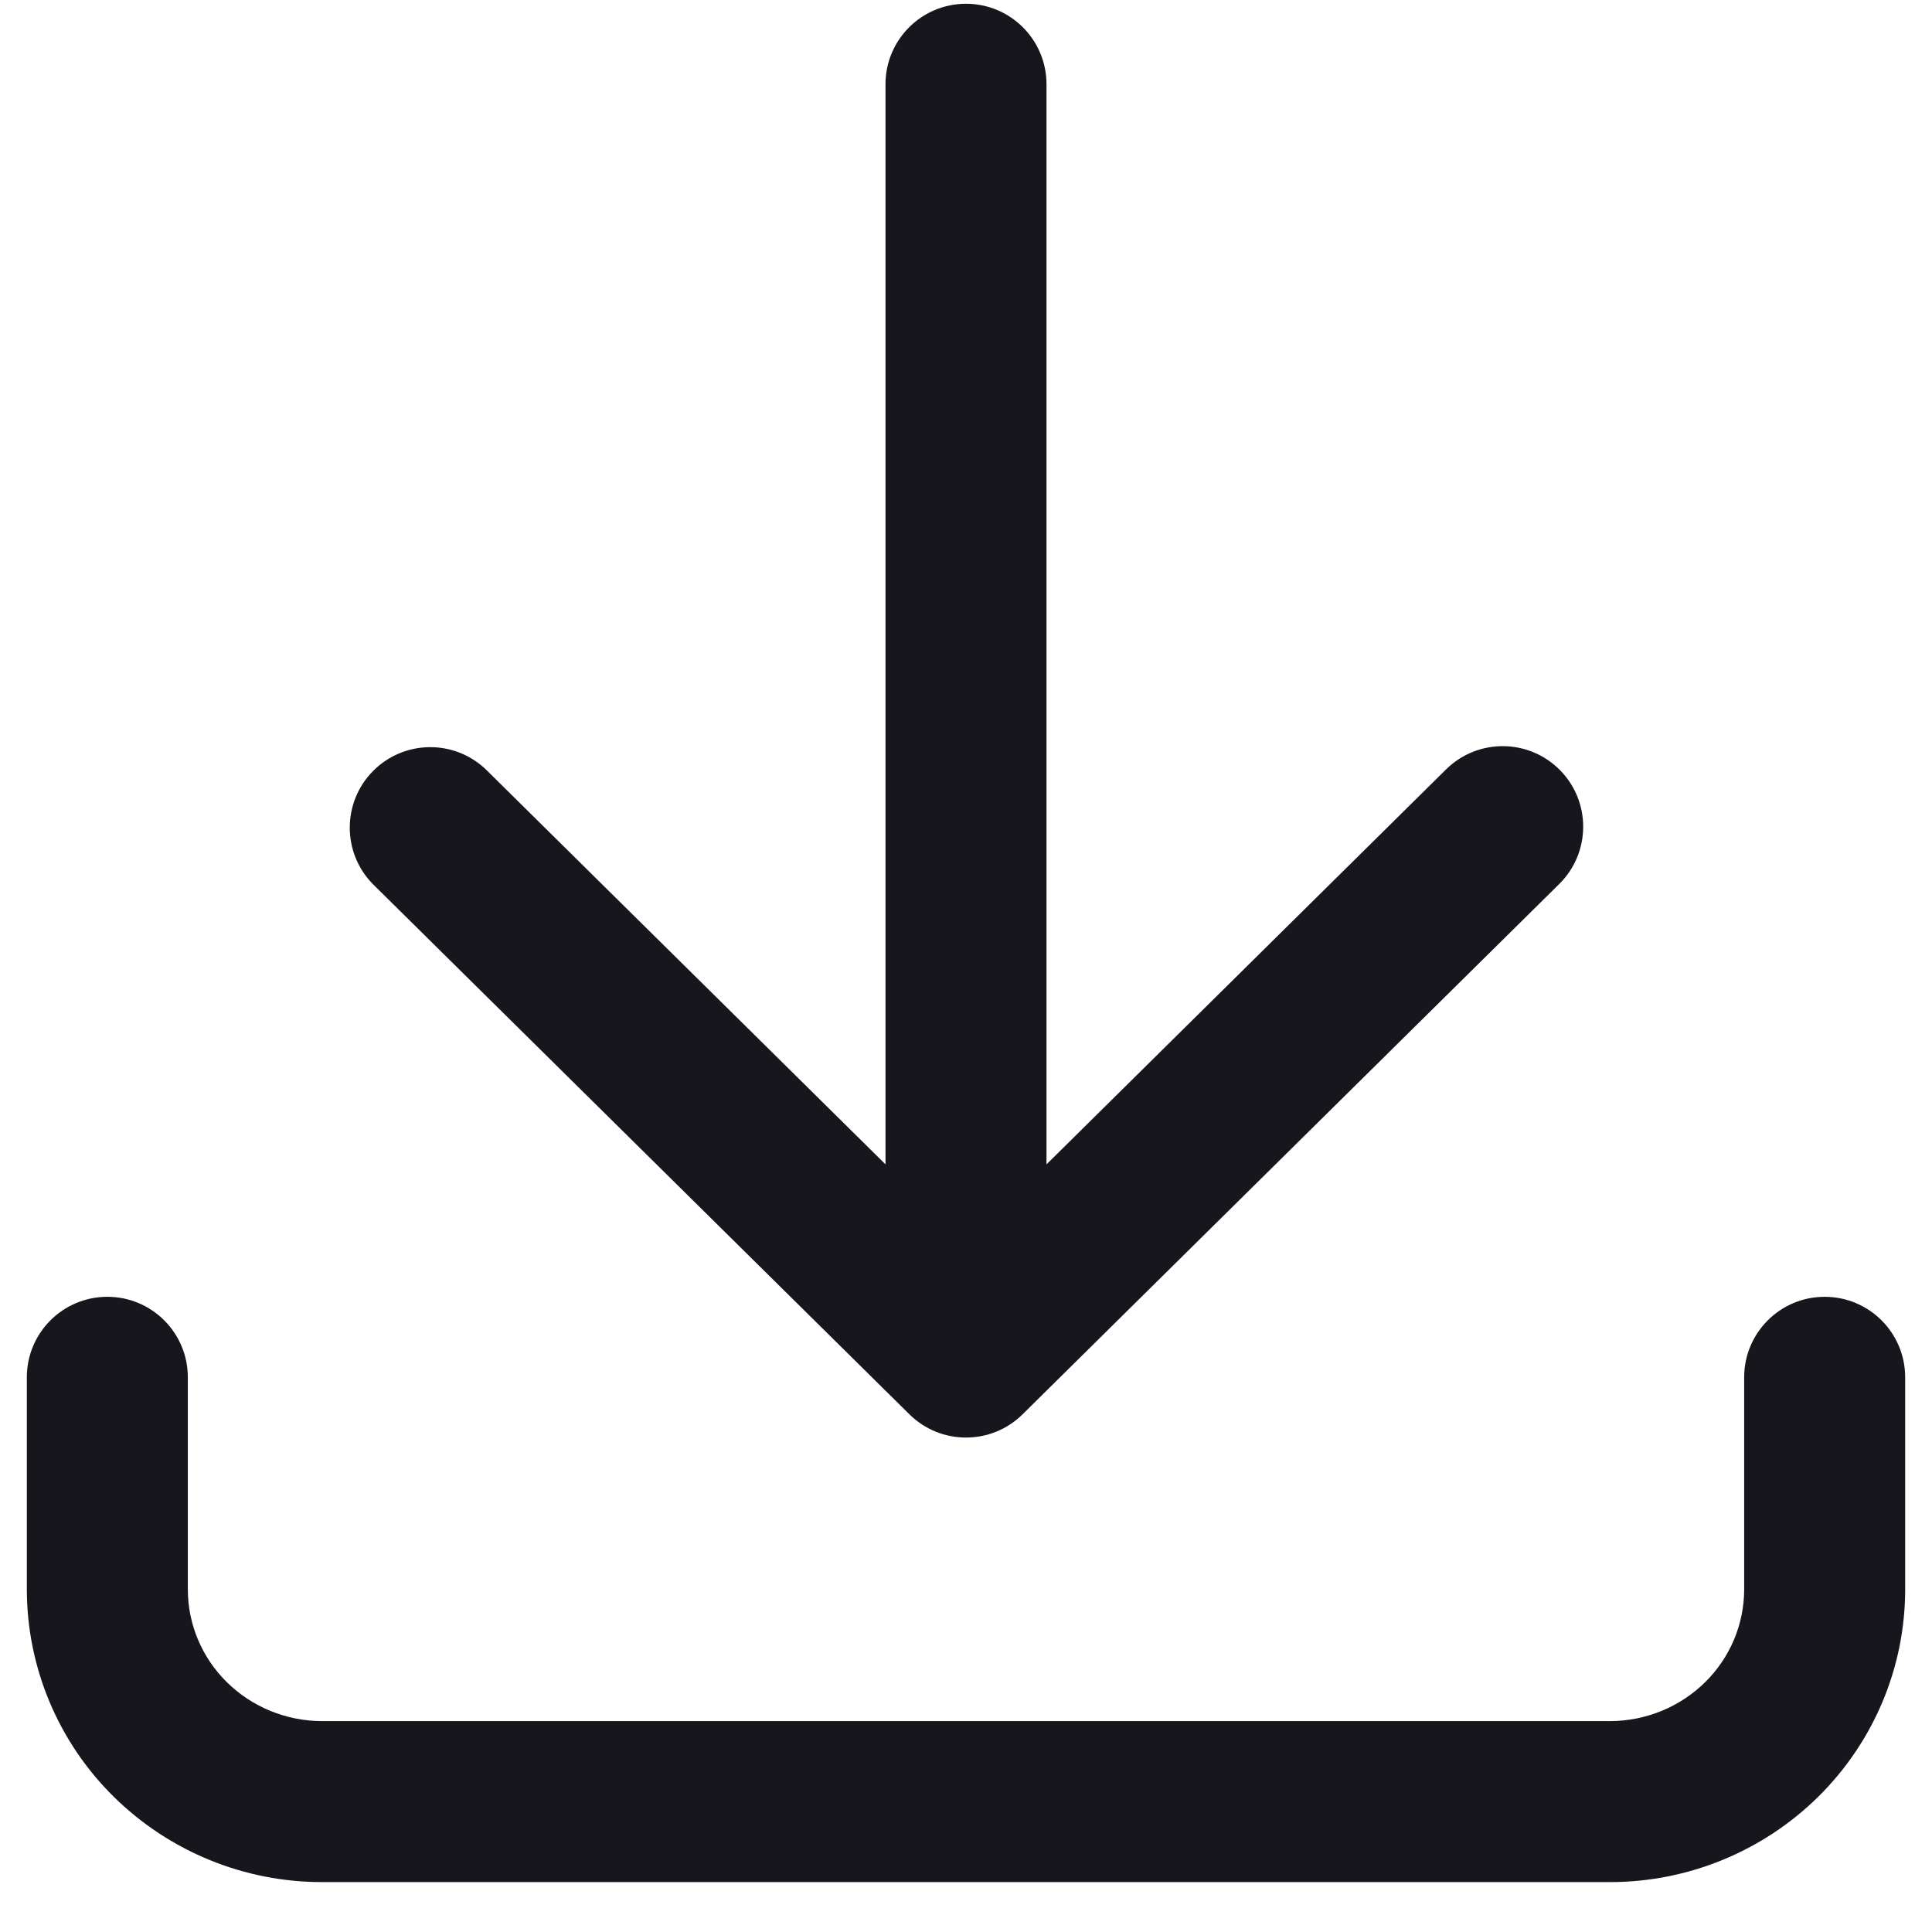
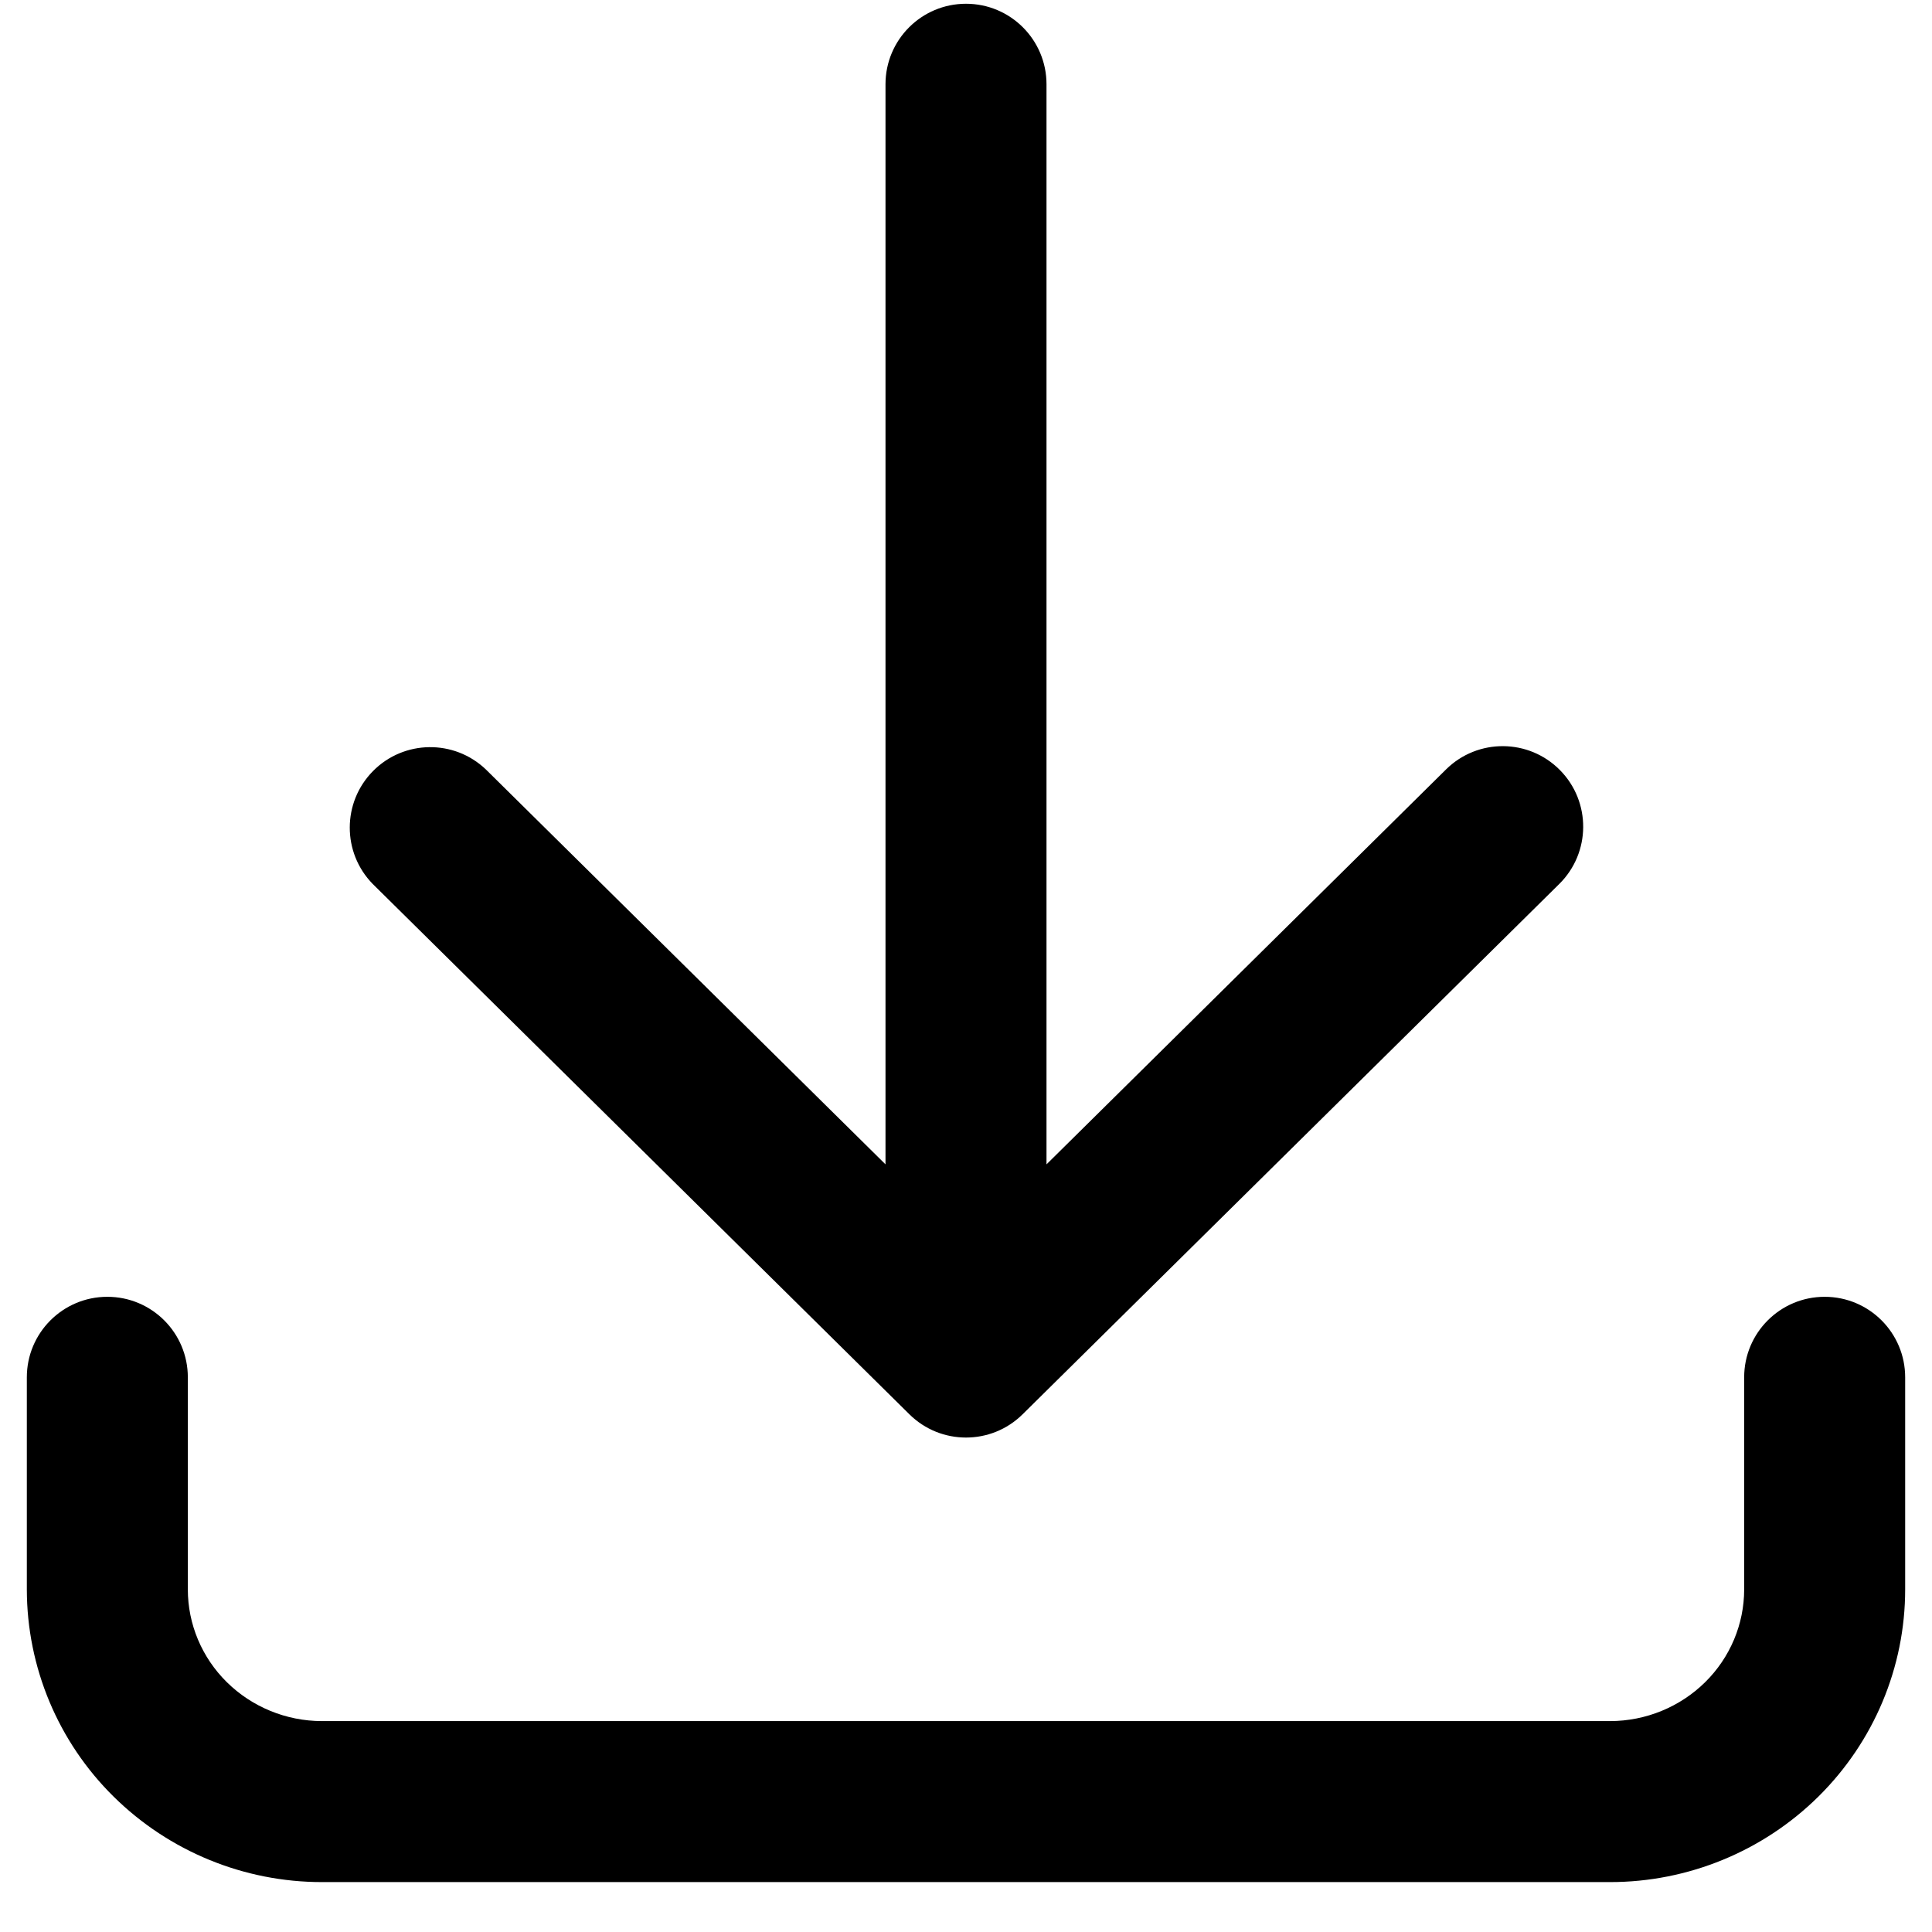
- <svg xmlns="http://www.w3.org/2000/svg" width="18" height="18" fill="none">
-   <path fill-rule="evenodd" clip-rule="evenodd" d="M9 .035a.75.75 0 01.75.75v10.063l3.723-3.68a.75.75 0 011.054 1.068l-5 4.941a.75.75 0 01-1.054 0l-5-4.941a.75.75 0 011.054-1.067l3.723 3.679V.785A.75.75 0 019 .035zM1 12.082a.75.75 0 01.75.75v1.976c0 .323.13.634.363.864.234.231.553.363.887.363h12c.334 0 .653-.132.887-.363.233-.23.363-.541.363-.864v-1.976a.75.75 0 011.5 0v1.976c0 .726-.292 1.42-.809 1.931a2.762 2.762 0 01-1.941.796H3a2.762 2.762 0 01-1.941-.796 2.715 2.715 0 01-.809-1.93v-1.977a.75.75 0 01.75-.75z" fill="#17161D" />
+ <svg xmlns="http://www.w3.org/2000/svg" width="18" height="18">
+   <path fill-rule="evenodd" clip-rule="evenodd" d="M9 .035a.75.75 0 01.75.75v10.063l3.723-3.68a.75.75 0 011.054 1.068l-5 4.941a.75.75 0 01-1.054 0l-5-4.941a.75.75 0 011.054-1.067l3.723 3.679V.785A.75.75 0 019 .035zM1 12.082a.75.75 0 01.75.75v1.976c0 .323.13.634.363.864.234.231.553.363.887.363h12c.334 0 .653-.132.887-.363.233-.23.363-.541.363-.864v-1.976a.75.75 0 011.5 0v1.976c0 .726-.292 1.42-.809 1.931a2.762 2.762 0 01-1.941.796H3a2.762 2.762 0 01-1.941-.796 2.715 2.715 0 01-.809-1.93v-1.977a.75.75 0 01.75-.75z" fill="inherit" />
</svg>
